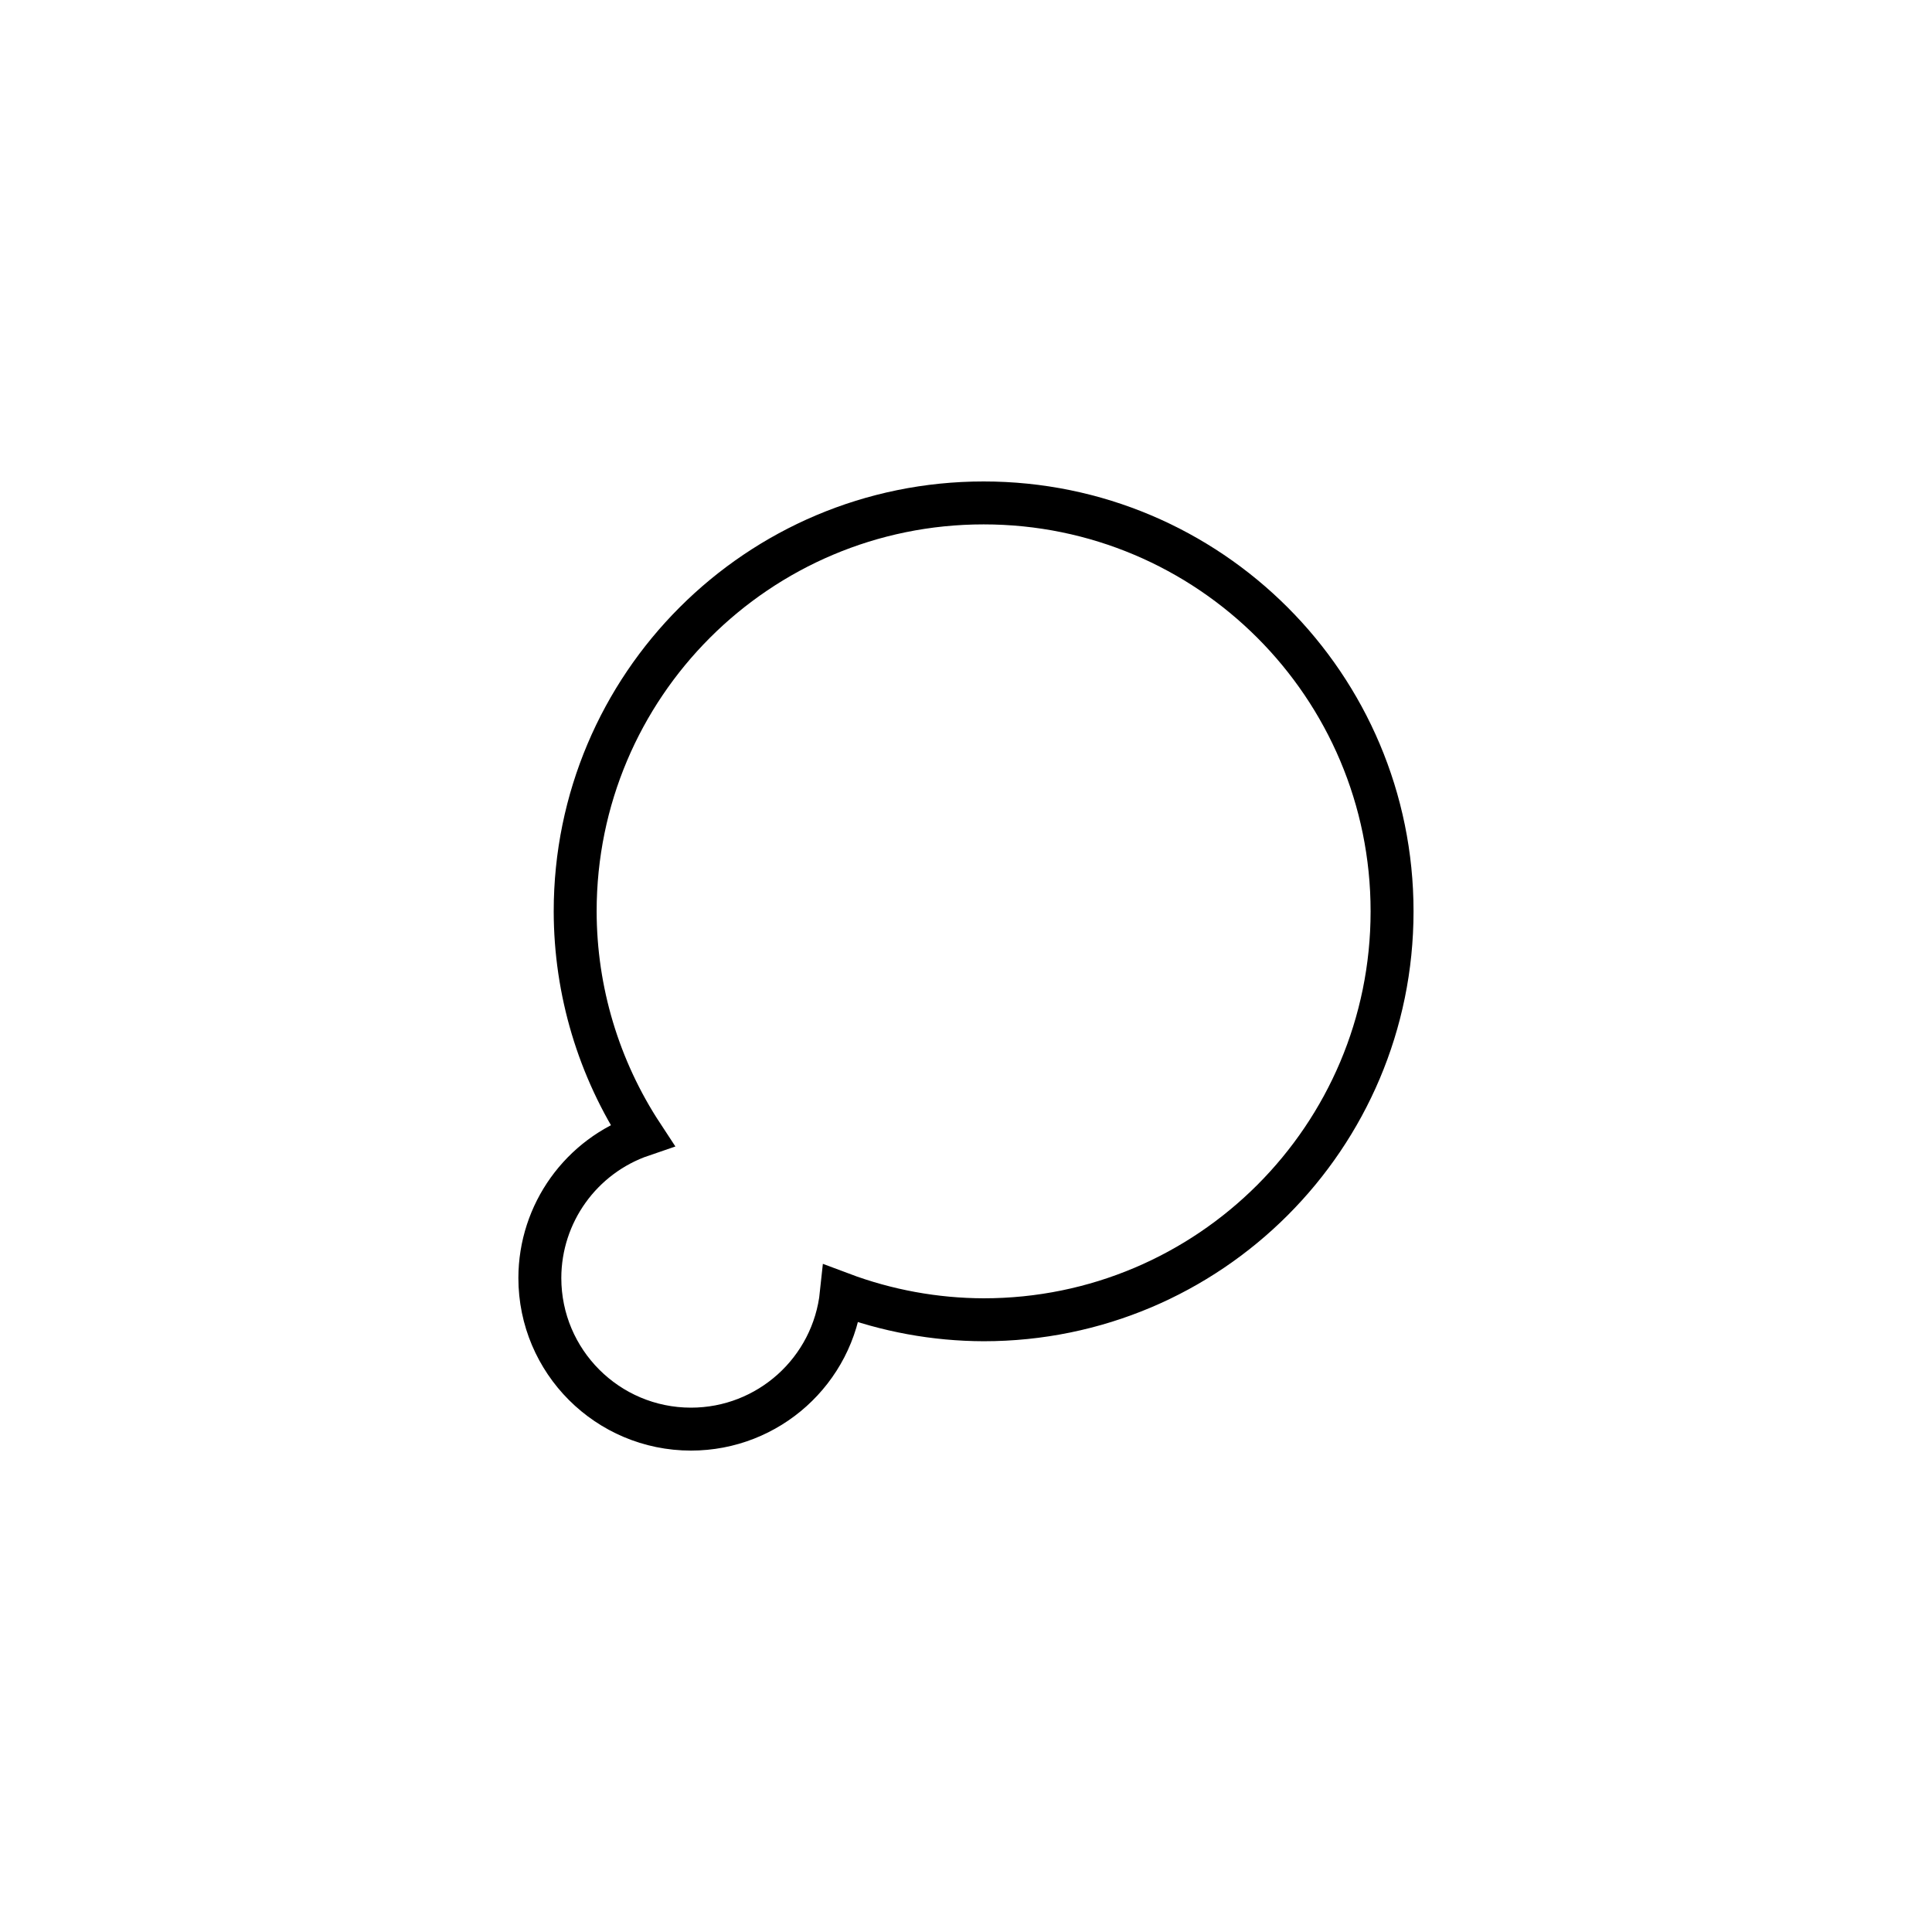
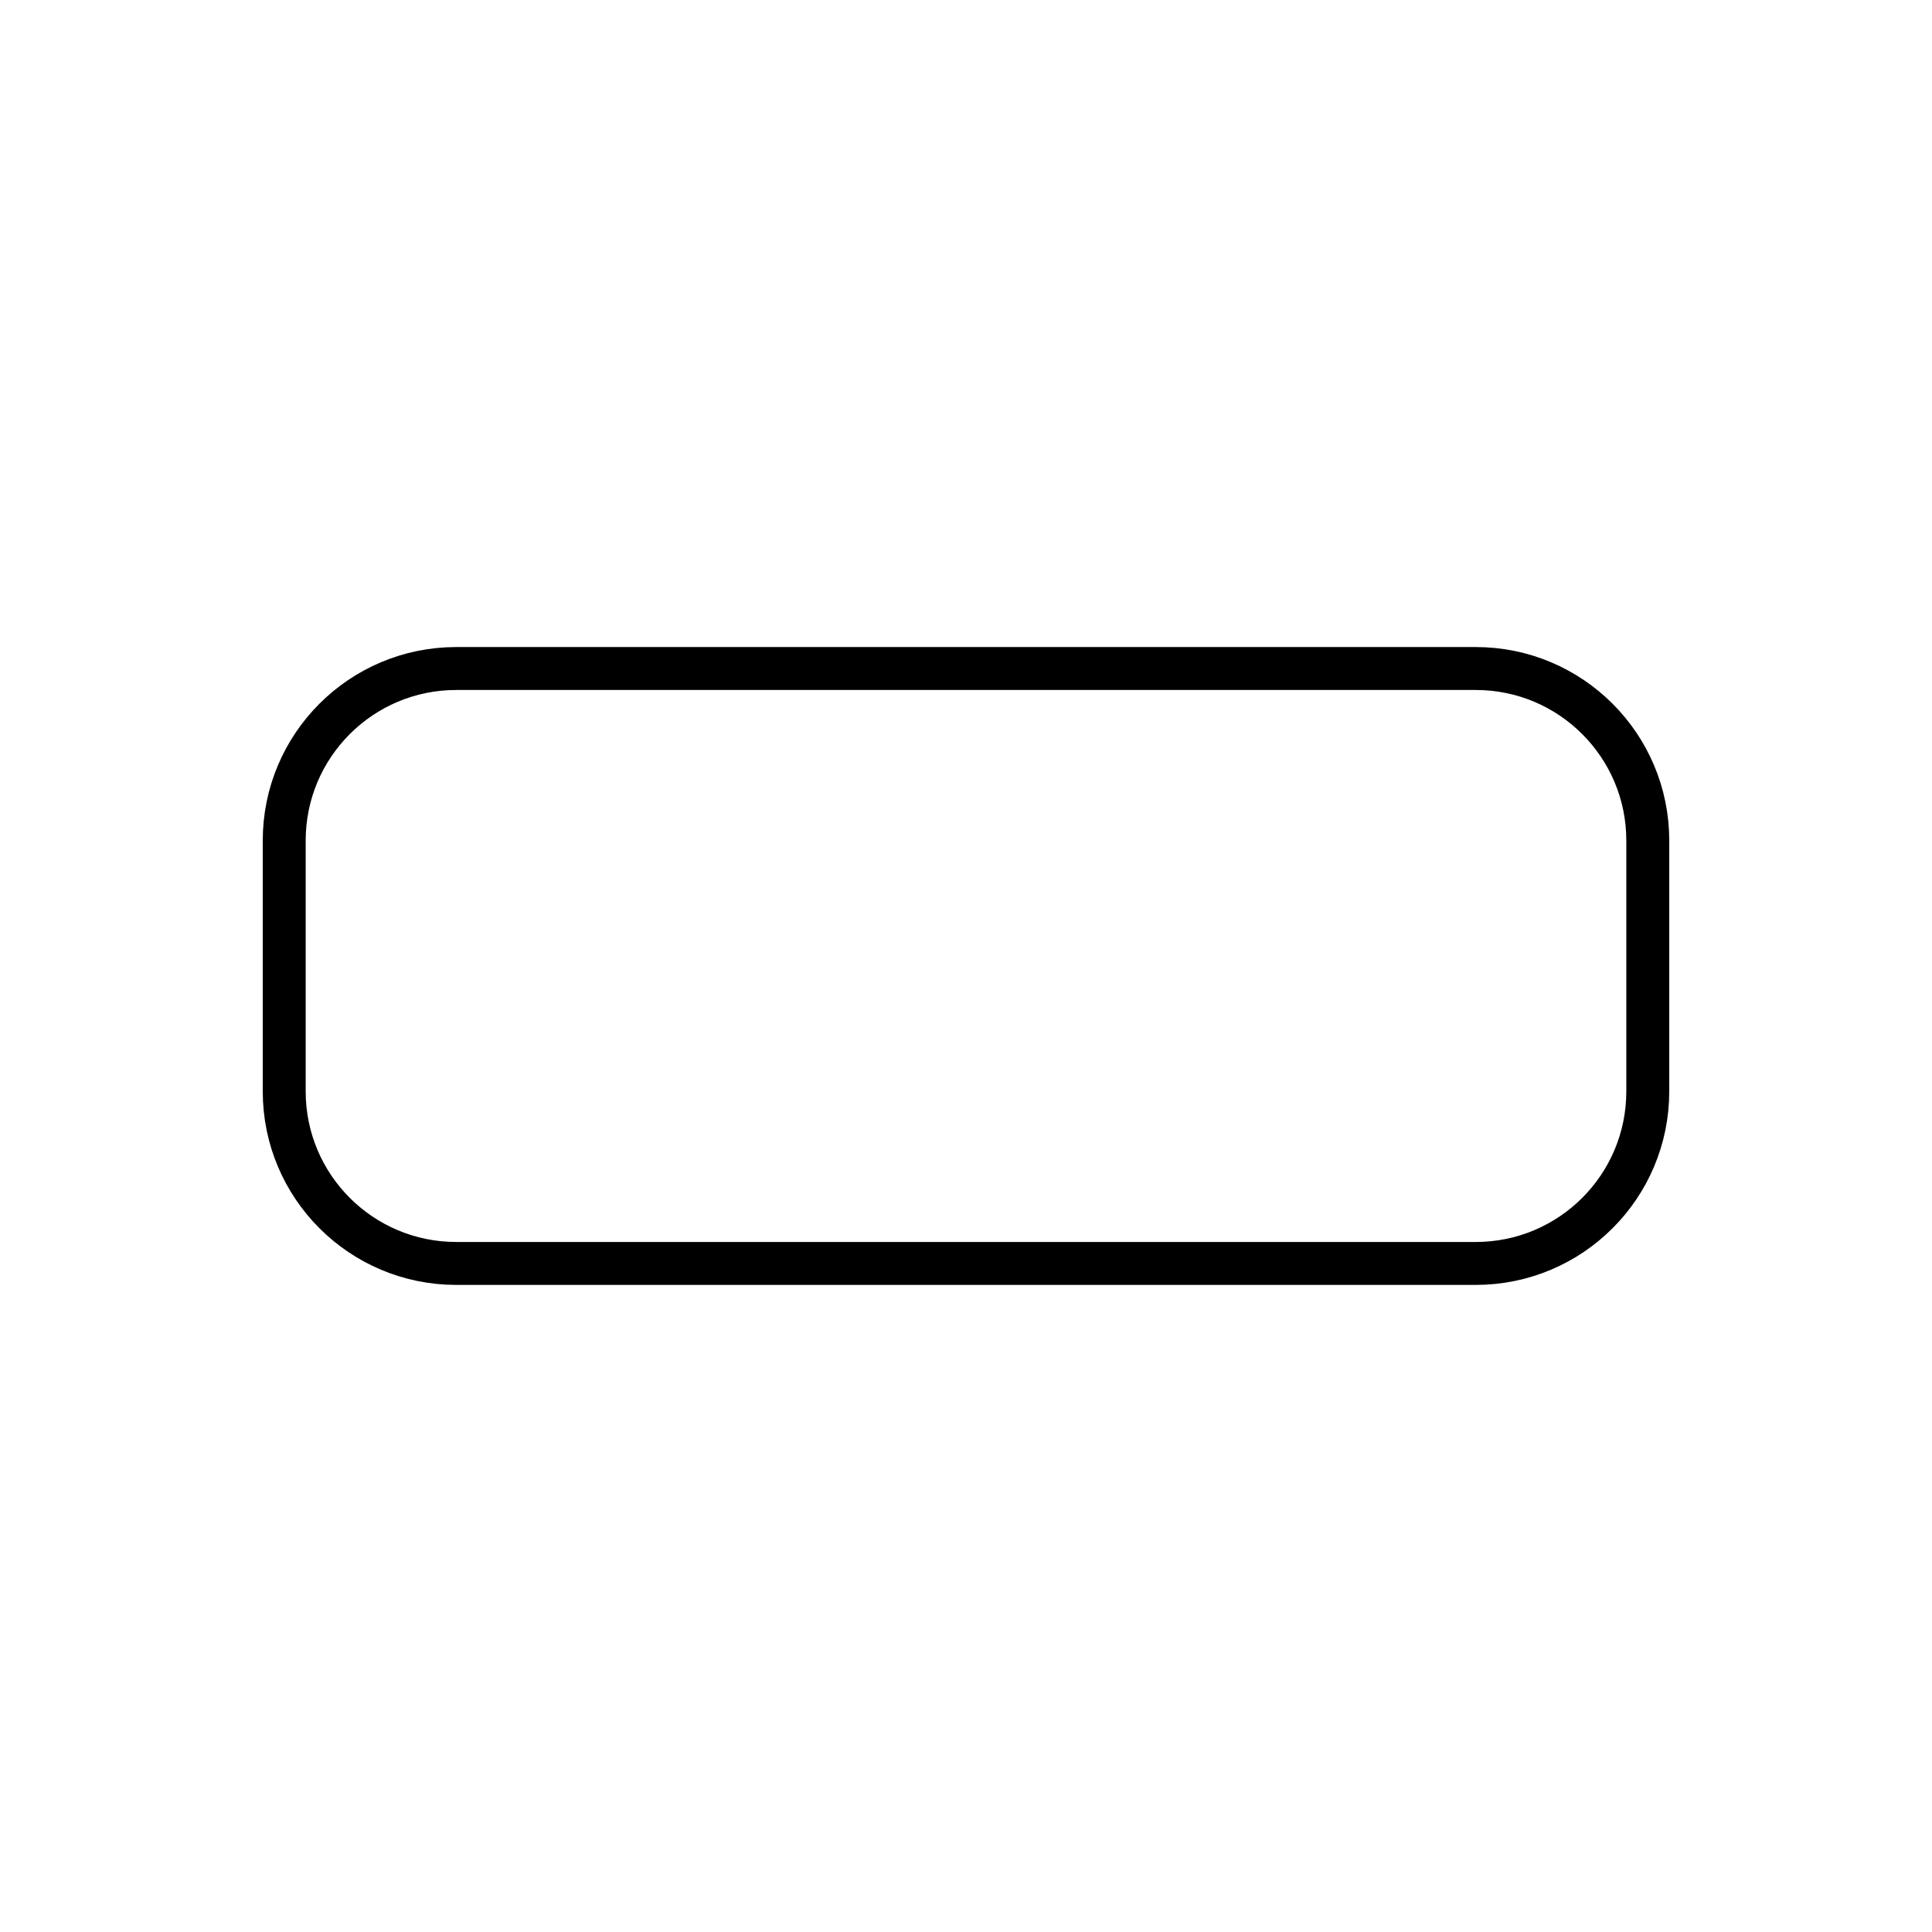
<svg xmlns="http://www.w3.org/2000/svg" viewBox="0 0 45 45" version="1.1" xml:space="preserve" x="0px" y="0px" width="0.5in" height="0.5in" id="svg2">
  <defs id="defs4">
    <style type="text/css" id="style6">
      path,circle,polygon {
        stroke:#000000;
        stroke-width: 3;
        stroke-linecap: round;
        stroke-linejoin: round;
        fill: none
      }</style>
  </defs>
-   <path style="opacity:1;fill:none;fill-opacity:1;stroke:#000000;stroke-width:1;stroke-linecap:butt;stroke-linejoin:miter;stroke-miterlimit:4;stroke-dasharray:none;stroke-dashoffset:0;stroke-opacity:1" d="m 22.911,11.714 a 9.513,9.513 0 0 0 -9.514,9.514 9.513,9.513 0 0 0 1.562,5.211 3.521,3.521 0 0 0 -2.385,3.328 3.521,3.521 0 0 0 3.52,3.52 3.521,3.521 0 0 0 3.502,-3.154 9.513,9.513 0 0 0 3.314,0.607 9.513,9.513 0 0 0 9.514,-9.512 9.513,9.513 0 0 0 -9.514,-9.514 z" id="path4135" />
+   <rect style="opacity:1;fill:none;fill-opacity:1;stroke:#000000;stroke-width:1;stroke-linecap:butt;stroke-linejoin:miter;stroke-miterlimit:4;stroke-dasharray:none;stroke-dashoffset:0;stroke-opacity:1" id="rect4135" width="31.76" height="13.857" x="6.62" y="15.571" ry="4.007" />
</svg>
